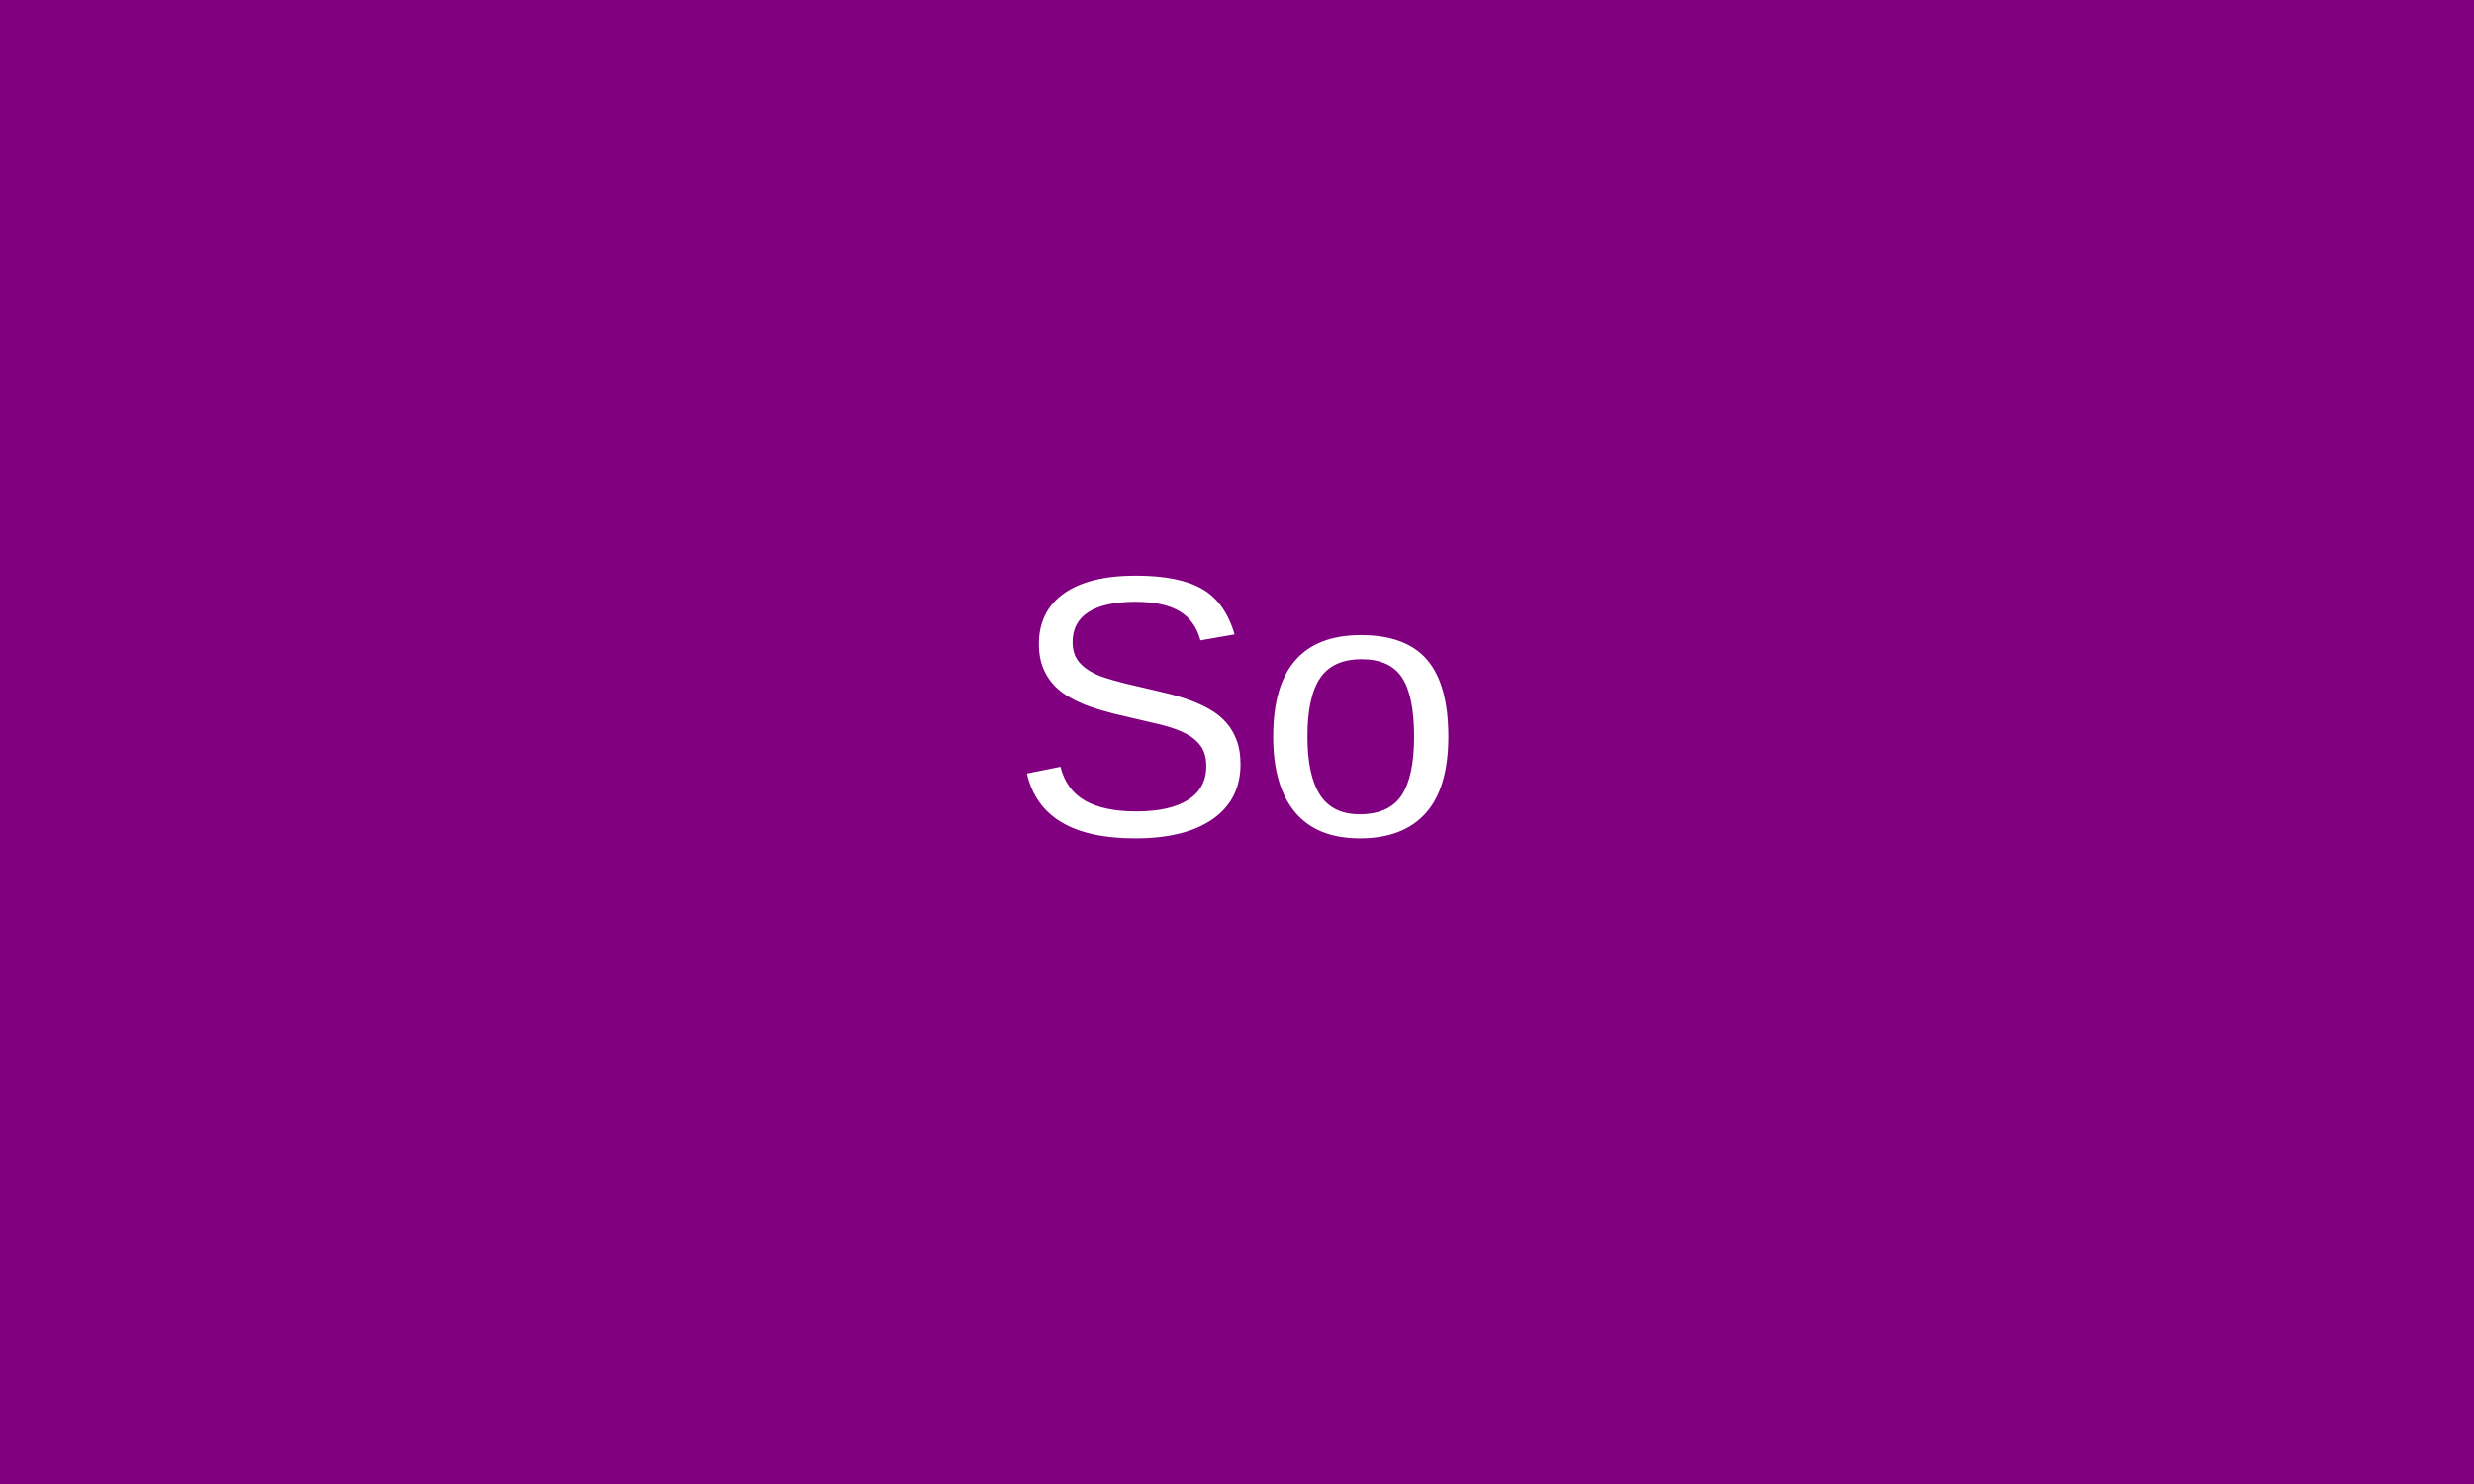
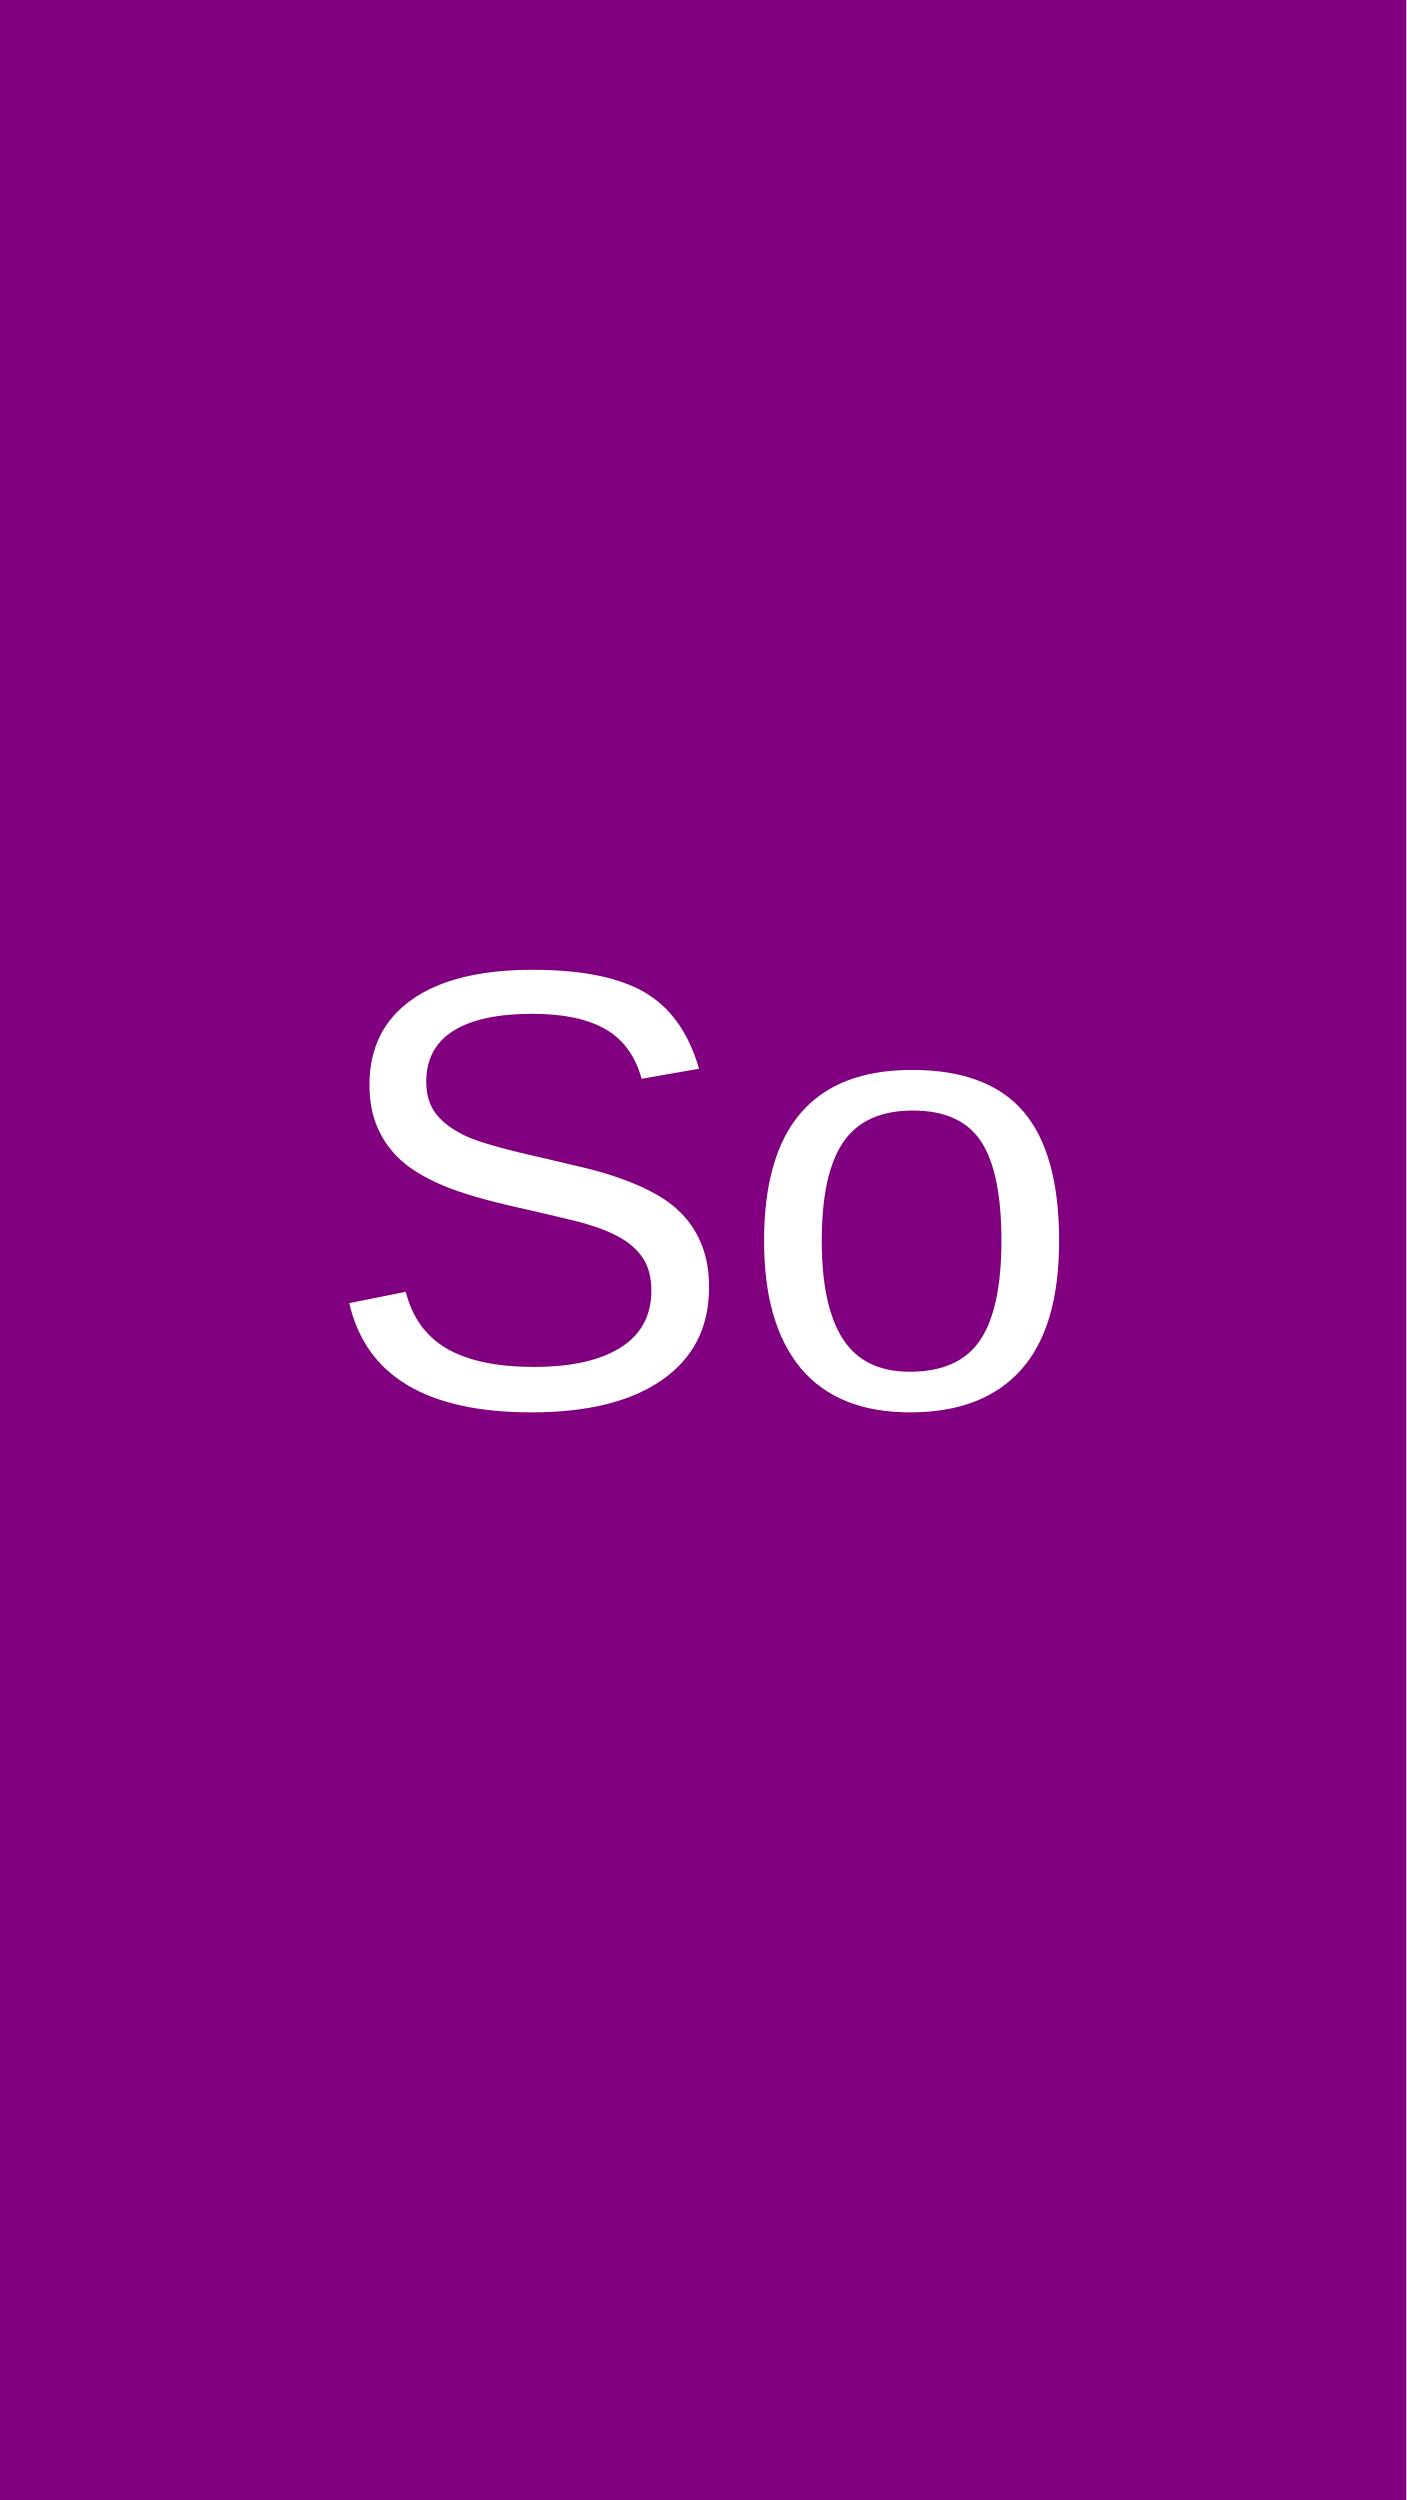
- <svg xmlns="http://www.w3.org/2000/svg" baseProfile="tiny" height="300" version="1.2" width="500">
+ <svg xmlns="http://www.w3.org/2000/svg" baseProfile="tiny" height="300" version="1.2" width="168.75">
  <defs />
  <rect fill="purple" height="100%" width="100%" x="0" y="0" />
-   <text fill="white" font-family="Arial" font-size="75" text-anchor="middle" x="250.0" y="168.75">So
+   <text fill="white" font-family="Arial" font-size="75" text-anchor="middle" x="84.375" y="168.75">So
</text>
</svg>
